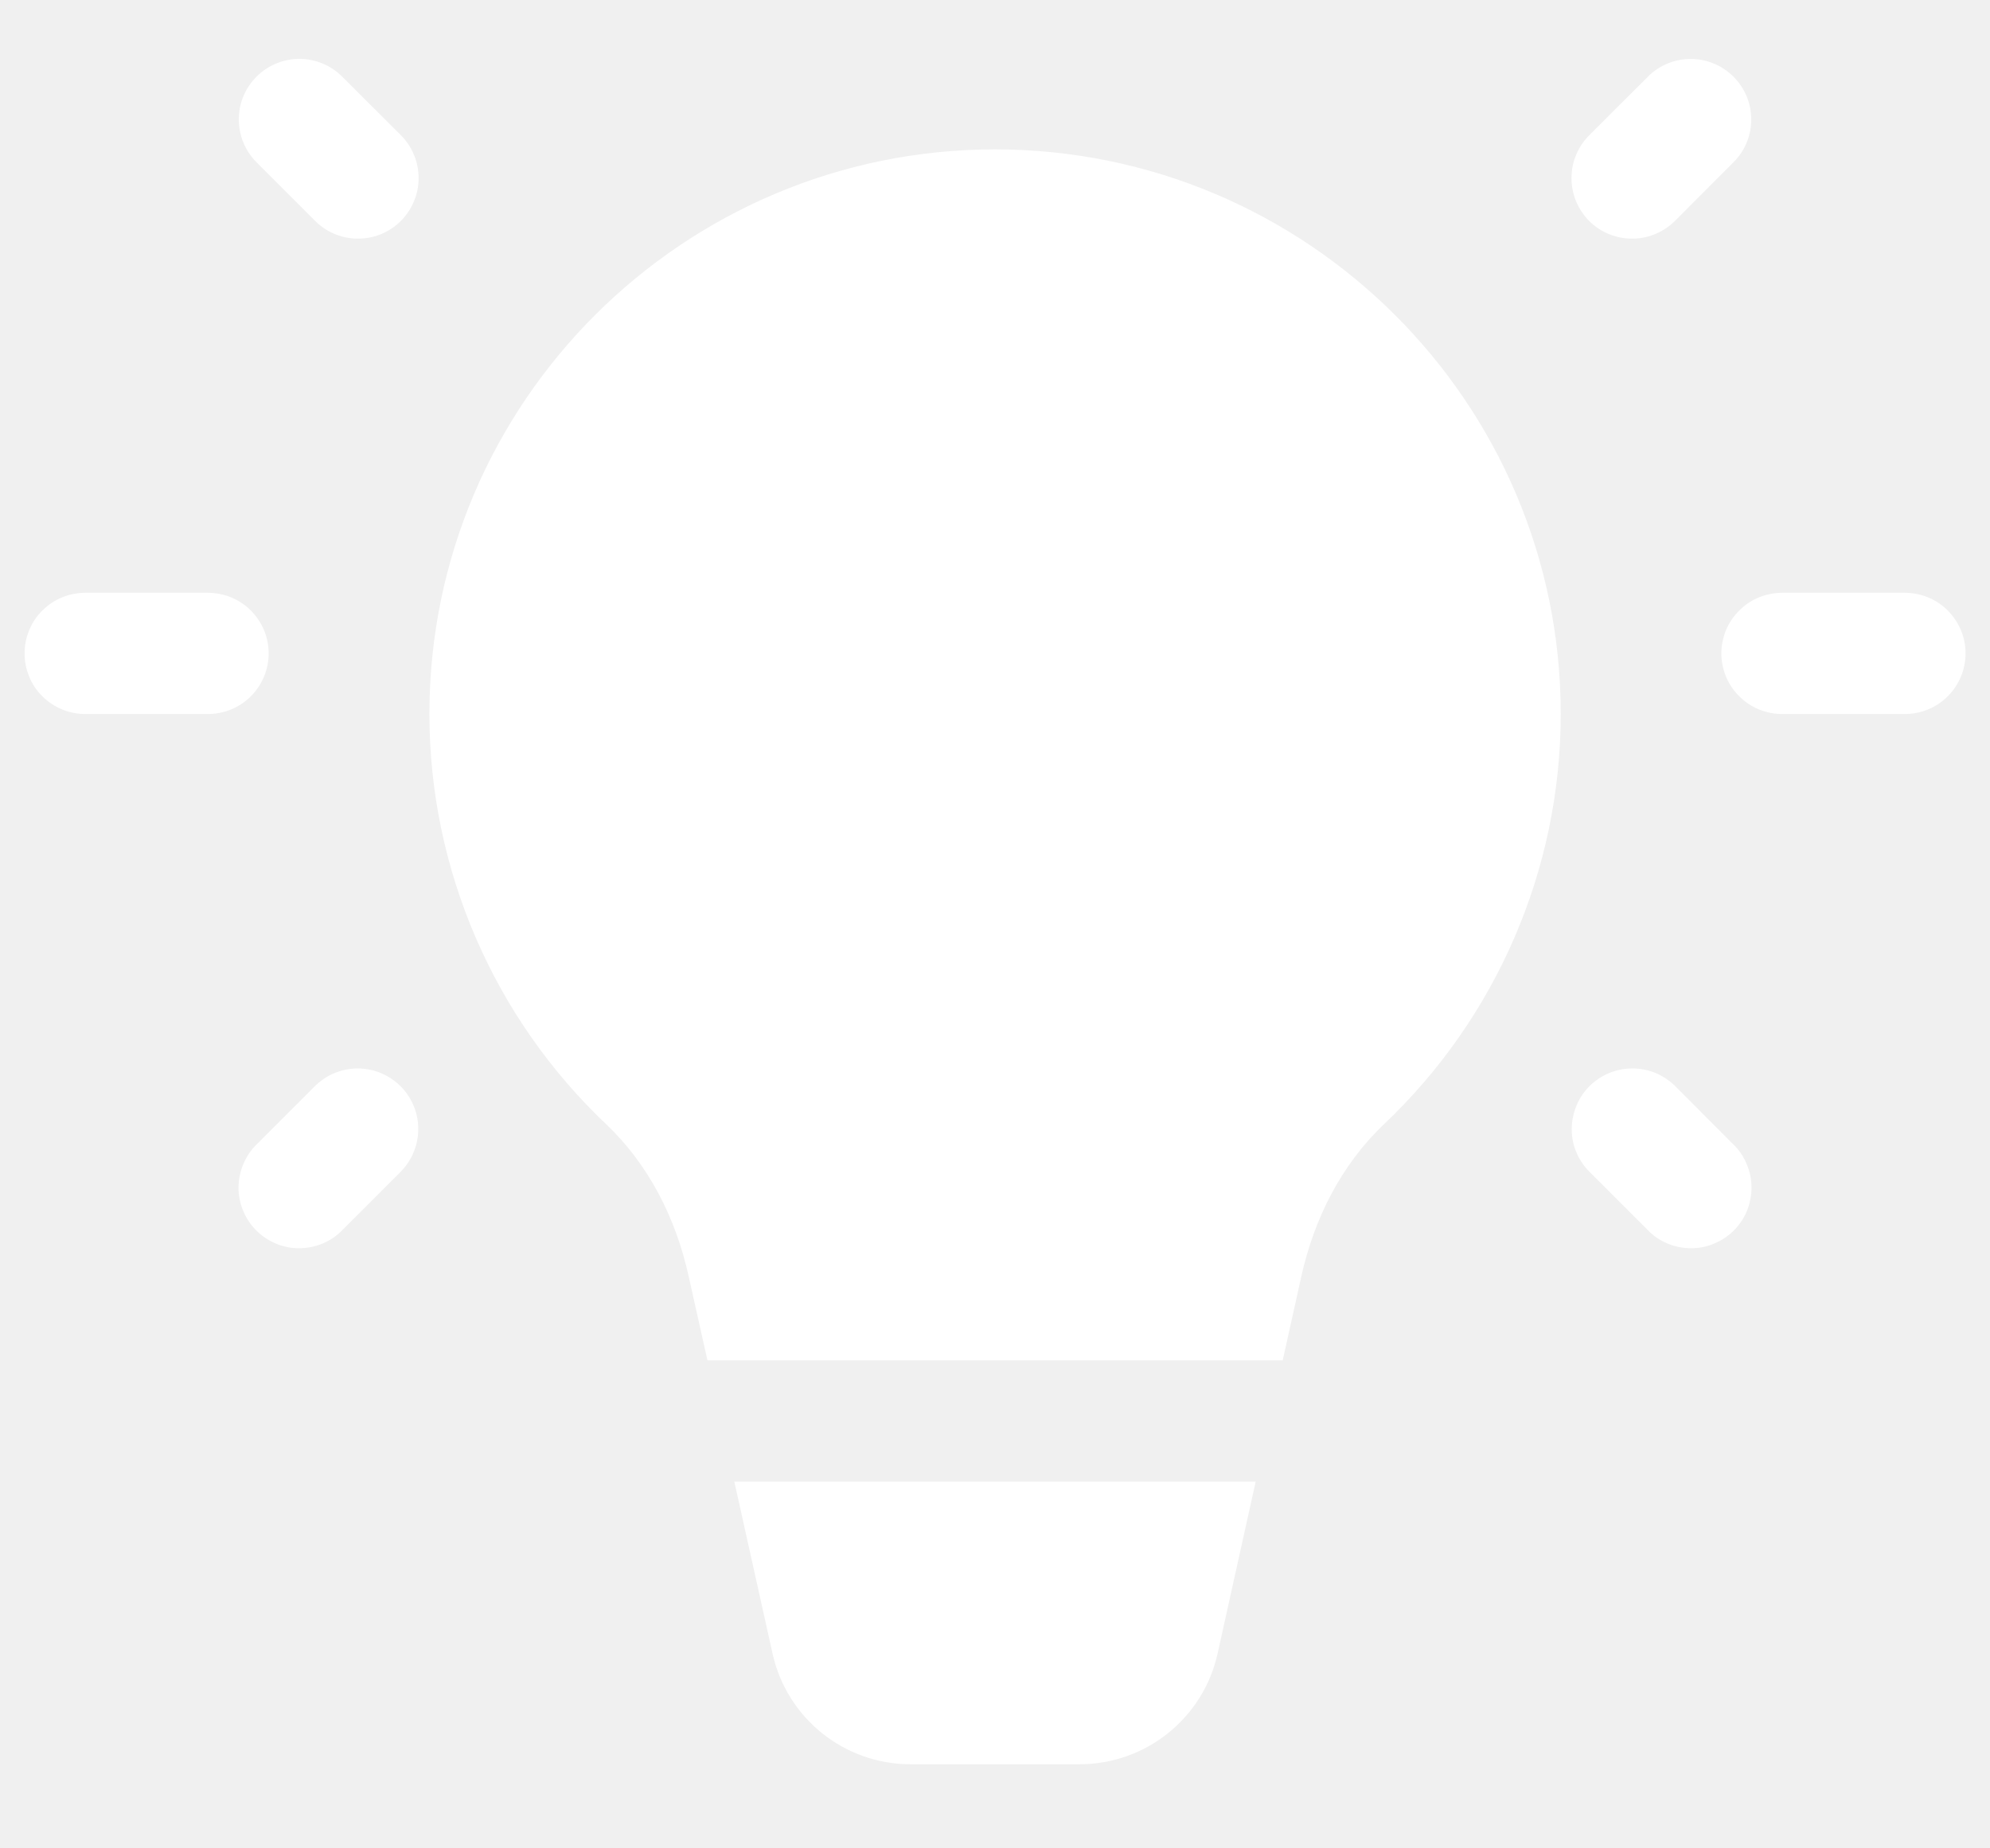
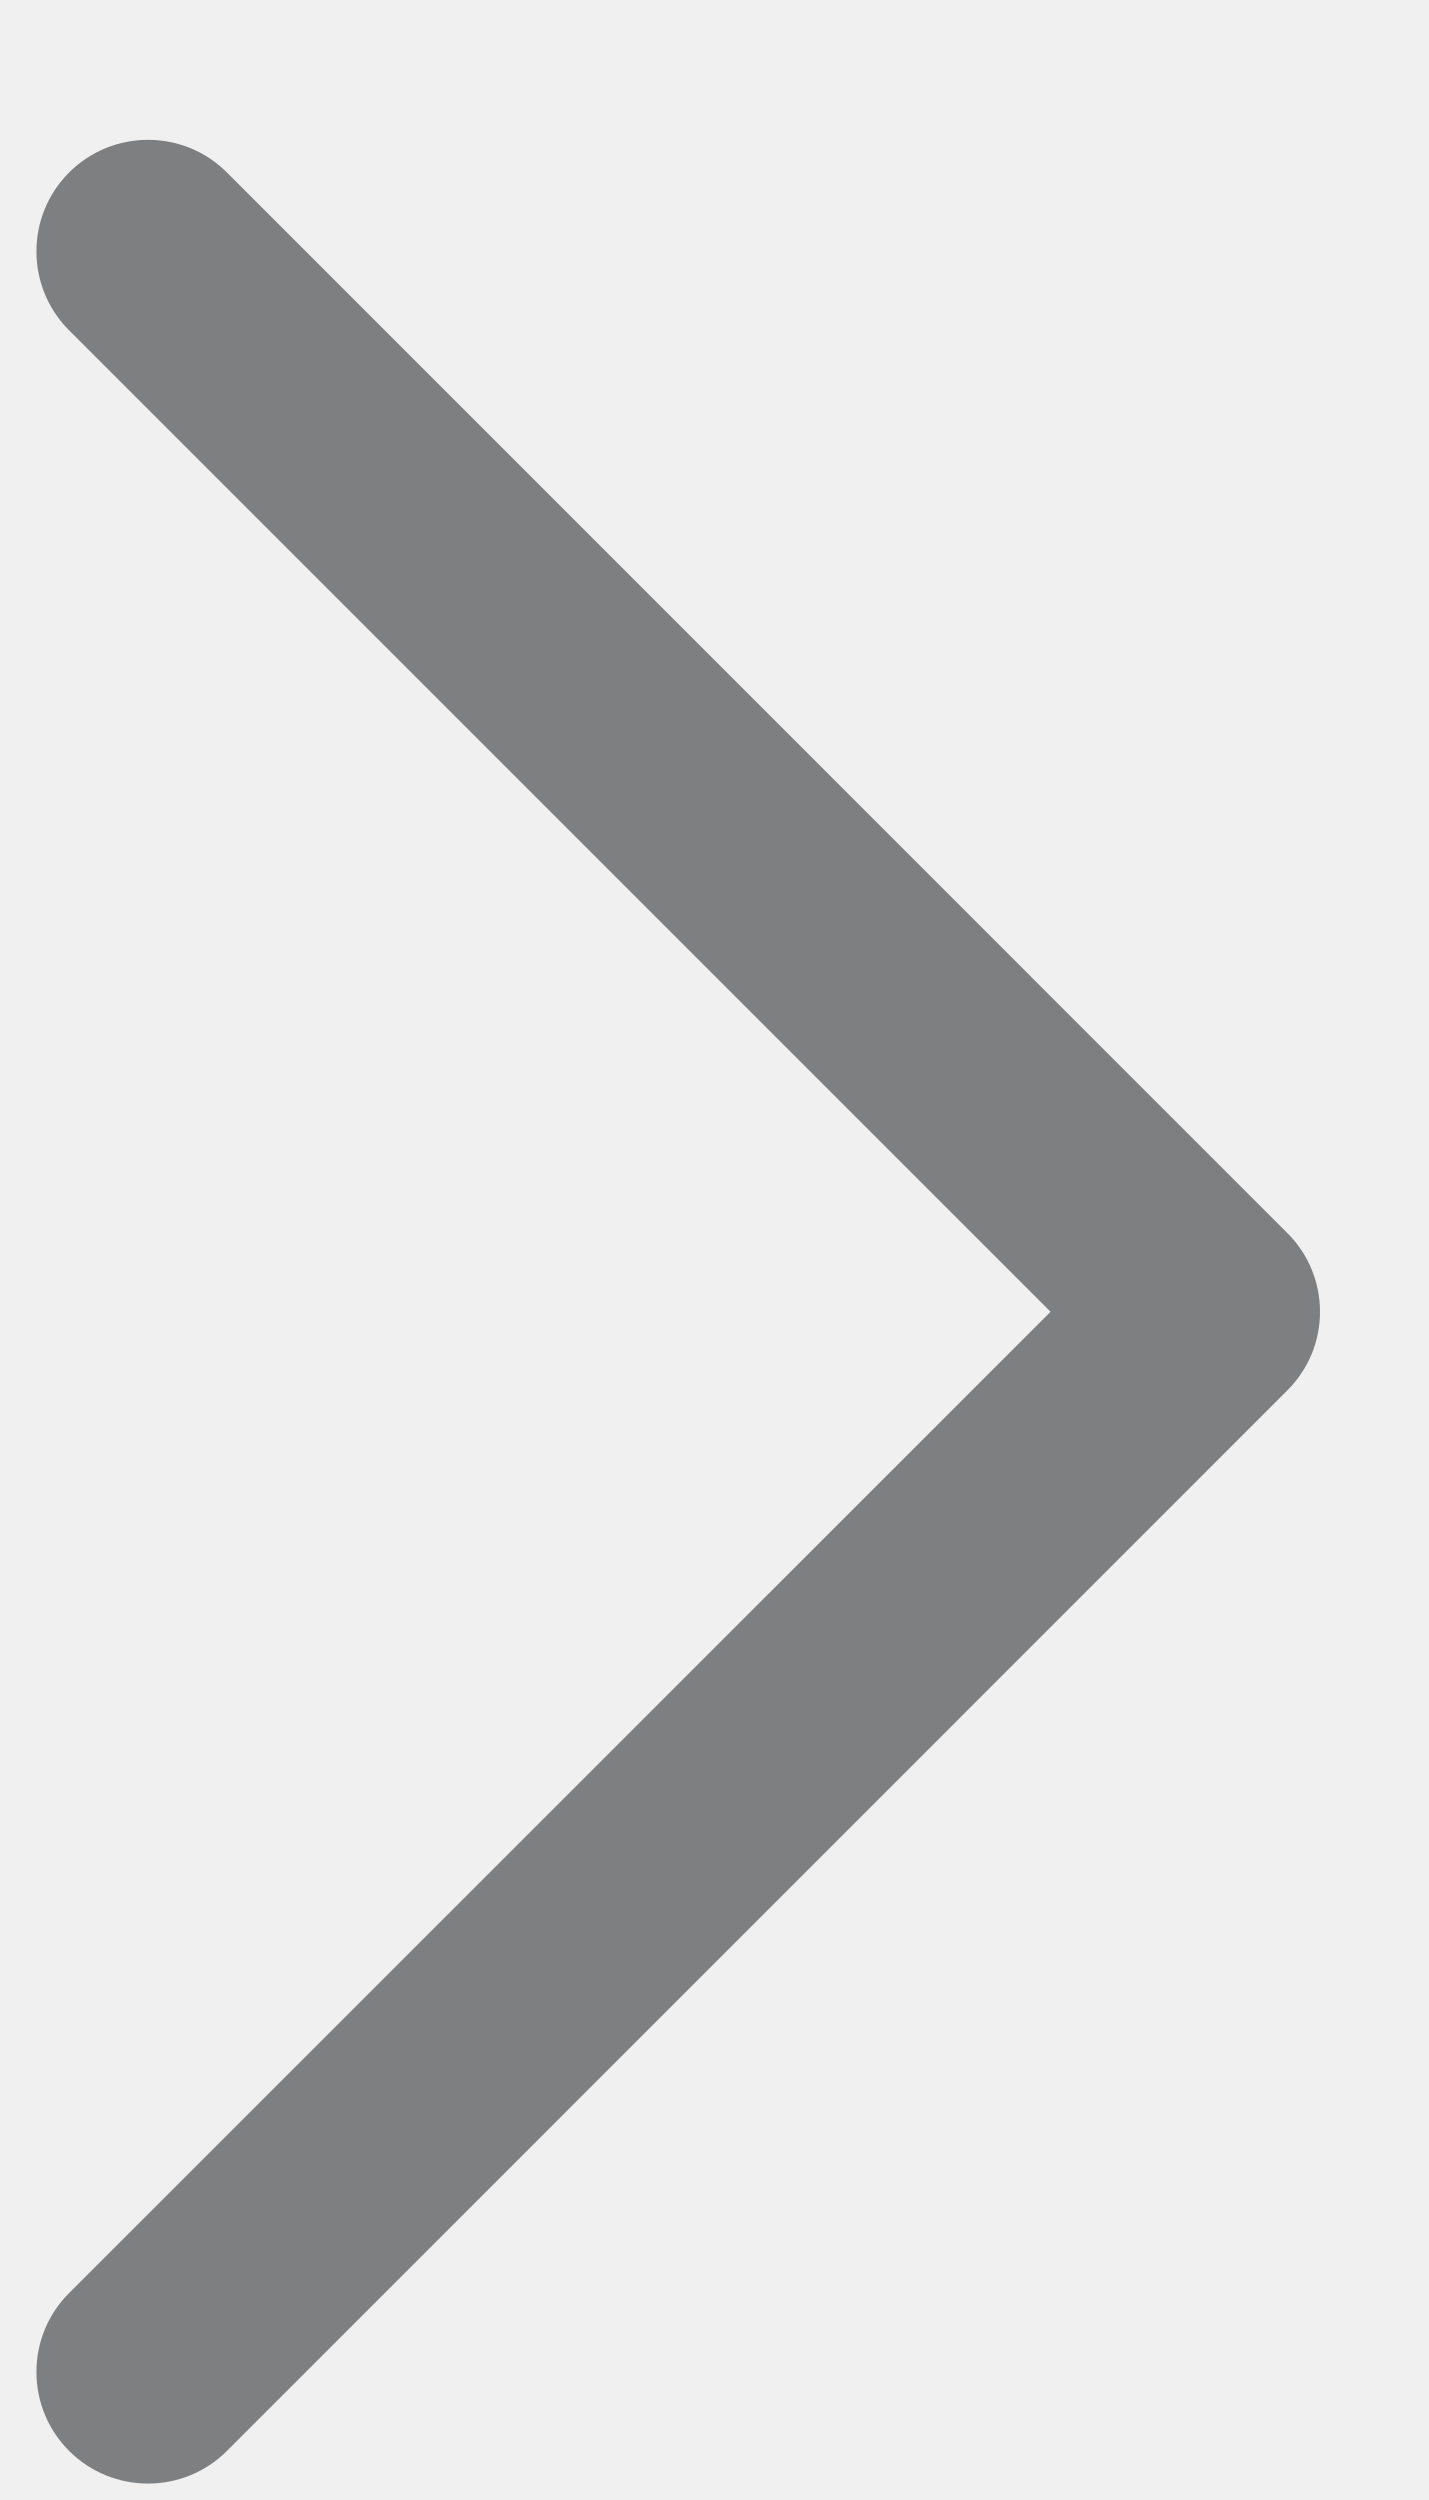
- <svg xmlns="http://www.w3.org/2000/svg" width="14" height="13" viewBox="0 0 14 13" fill="none">
-   <path d="M2.106 0.414C2.021 0.414 1.938 0.44 1.868 0.487C1.798 0.534 1.743 0.602 1.711 0.68C1.679 0.759 1.672 0.845 1.689 0.928C1.706 1.011 1.748 1.087 1.809 1.146L2.211 1.548C2.25 1.589 2.297 1.622 2.349 1.644C2.402 1.667 2.458 1.679 2.514 1.679C2.571 1.68 2.627 1.669 2.68 1.648C2.732 1.626 2.78 1.595 2.82 1.555C2.86 1.514 2.892 1.467 2.913 1.414C2.935 1.362 2.946 1.305 2.945 1.249C2.944 1.192 2.933 1.136 2.91 1.084C2.888 1.032 2.855 0.985 2.814 0.945L2.412 0.544C2.372 0.503 2.325 0.47 2.272 0.448C2.22 0.426 2.163 0.414 2.106 0.414ZM11.882 0.415C11.771 0.418 11.666 0.464 11.589 0.544L11.187 0.945C11.146 0.985 11.113 1.032 11.091 1.084C11.068 1.136 11.056 1.192 11.056 1.249C11.055 1.305 11.066 1.362 11.087 1.414C11.109 1.467 11.14 1.514 11.18 1.555C11.22 1.595 11.268 1.626 11.321 1.648C11.373 1.669 11.43 1.68 11.486 1.679C11.543 1.679 11.599 1.667 11.651 1.644C11.703 1.622 11.75 1.589 11.79 1.548L12.191 1.146C12.253 1.087 12.295 1.009 12.312 0.925C12.329 0.841 12.32 0.754 12.287 0.675C12.253 0.596 12.197 0.529 12.124 0.482C12.052 0.436 11.967 0.412 11.882 0.415ZM7 1.051C4.807 1.052 3.021 2.83 3.021 5.024C3.021 6.122 3.477 7.164 4.264 7.91C4.564 8.194 4.755 8.574 4.844 8.977L4.977 9.572H9.024L9.156 8.977C9.246 8.574 9.437 8.194 9.737 7.91C10.524 7.164 10.98 6.122 10.98 5.024C10.98 2.83 9.194 1.052 7 1.051ZM0.605 4.171C0.549 4.171 0.492 4.181 0.44 4.202C0.388 4.223 0.34 4.254 0.3 4.294C0.259 4.334 0.227 4.381 0.206 4.433C0.184 4.485 0.173 4.541 0.173 4.598C0.173 4.654 0.184 4.71 0.206 4.762C0.227 4.814 0.259 4.862 0.3 4.901C0.34 4.941 0.388 4.972 0.44 4.993C0.492 5.014 0.549 5.025 0.605 5.024H1.458C1.514 5.025 1.57 5.014 1.623 4.993C1.675 4.972 1.723 4.941 1.763 4.901C1.803 4.862 1.835 4.814 1.857 4.762C1.879 4.71 1.89 4.654 1.89 4.598C1.89 4.541 1.879 4.485 1.857 4.433C1.835 4.381 1.803 4.334 1.763 4.294C1.723 4.254 1.675 4.223 1.623 4.202C1.57 4.181 1.514 4.171 1.458 4.171H0.605ZM12.543 4.171C12.486 4.171 12.43 4.181 12.378 4.202C12.325 4.223 12.278 4.254 12.238 4.294C12.197 4.334 12.165 4.381 12.143 4.433C12.122 4.485 12.11 4.541 12.11 4.598C12.11 4.654 12.122 4.71 12.143 4.762C12.165 4.814 12.197 4.862 12.238 4.901C12.278 4.941 12.325 4.972 12.378 4.993C12.43 5.014 12.486 5.025 12.543 5.024H13.396C13.452 5.025 13.508 5.014 13.561 4.993C13.613 4.972 13.661 4.941 13.701 4.901C13.741 4.862 13.773 4.814 13.795 4.762C13.817 4.71 13.828 4.654 13.828 4.598C13.828 4.541 13.817 4.485 13.795 4.433C13.773 4.381 13.741 4.334 13.701 4.294C13.661 4.254 13.613 4.223 13.561 4.202C13.508 4.181 13.452 4.171 13.396 4.171H12.543ZM11.484 7.518C11.399 7.518 11.316 7.543 11.245 7.591C11.175 7.638 11.12 7.705 11.089 7.784C11.057 7.863 11.049 7.949 11.066 8.032C11.084 8.115 11.126 8.191 11.187 8.25L11.589 8.652C11.628 8.693 11.675 8.726 11.727 8.748C11.779 8.771 11.835 8.782 11.892 8.783C11.948 8.784 12.005 8.773 12.057 8.751C12.11 8.73 12.158 8.698 12.198 8.658C12.238 8.618 12.27 8.57 12.291 8.518C12.312 8.465 12.323 8.409 12.322 8.352C12.322 8.296 12.31 8.24 12.287 8.188C12.265 8.135 12.232 8.088 12.191 8.049L11.79 7.647C11.75 7.606 11.702 7.574 11.65 7.551C11.597 7.529 11.541 7.518 11.484 7.518ZM2.504 7.518C2.393 7.522 2.288 7.568 2.211 7.647L1.809 8.049C1.768 8.088 1.736 8.135 1.713 8.188C1.691 8.24 1.679 8.296 1.678 8.352C1.677 8.409 1.688 8.465 1.71 8.518C1.731 8.57 1.763 8.618 1.803 8.658C1.843 8.698 1.891 8.73 1.943 8.751C1.996 8.773 2.052 8.784 2.109 8.783C2.166 8.782 2.222 8.771 2.274 8.748C2.326 8.726 2.373 8.693 2.412 8.652L2.814 8.25C2.875 8.19 2.917 8.113 2.934 8.029C2.951 7.945 2.943 7.857 2.909 7.778C2.876 7.699 2.819 7.632 2.747 7.586C2.675 7.539 2.59 7.516 2.504 7.518ZM5.166 10.425L5.435 11.635C5.536 12.091 5.94 12.414 6.406 12.414H7.594C8.06 12.414 8.465 12.091 8.566 11.635L8.834 10.425H5.166Z" fill="white" />
+ <svg xmlns="http://www.w3.org/2000/svg" width="8" height="14" viewBox="0 0 8 14" fill="none">
+   <path d="M0.387 12.841L5.883 7.346L0.387 1.85C0.143 1.606 0.143 1.21 0.387 0.966C0.631 0.722 1.027 0.722 1.271 0.966L7.208 6.904C7.331 7.026 7.392 7.186 7.392 7.346C7.392 7.506 7.331 7.665 7.208 7.787L1.271 13.725C1.027 13.969 0.631 13.969 0.387 13.725C0.143 13.481 0.143 13.085 0.387 12.841Z" fill="#7E7F81" />
</svg>
